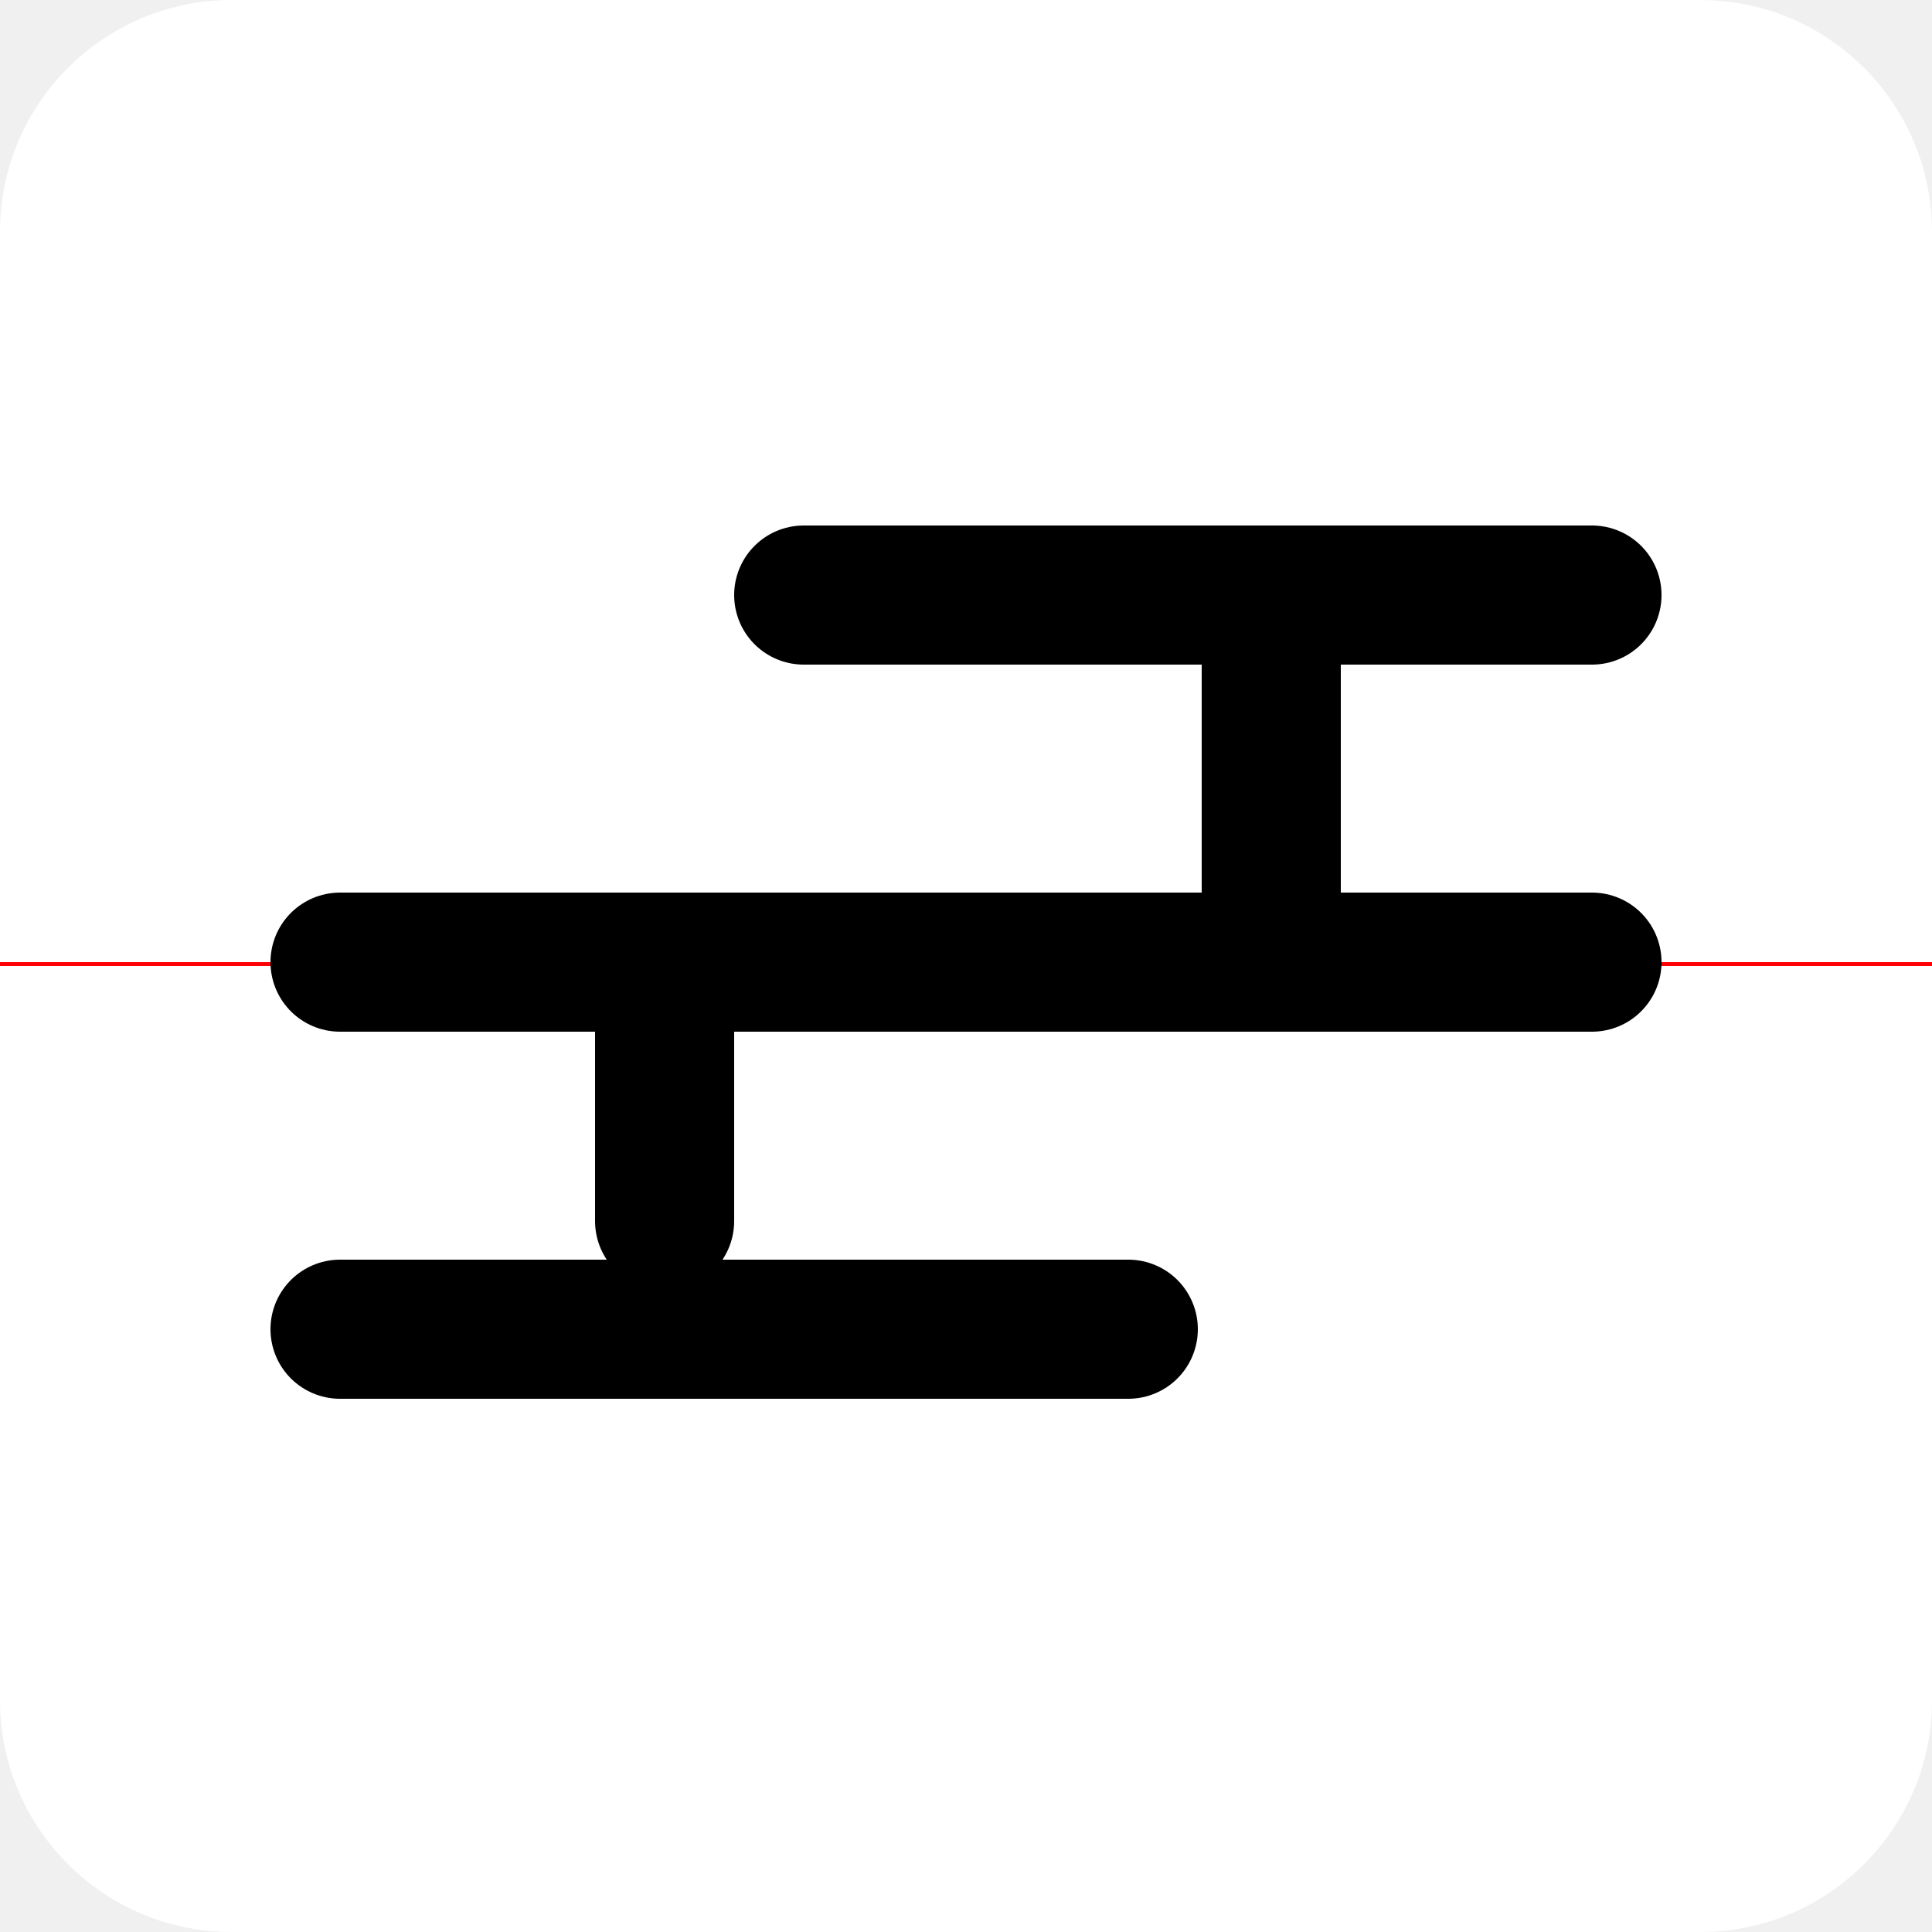
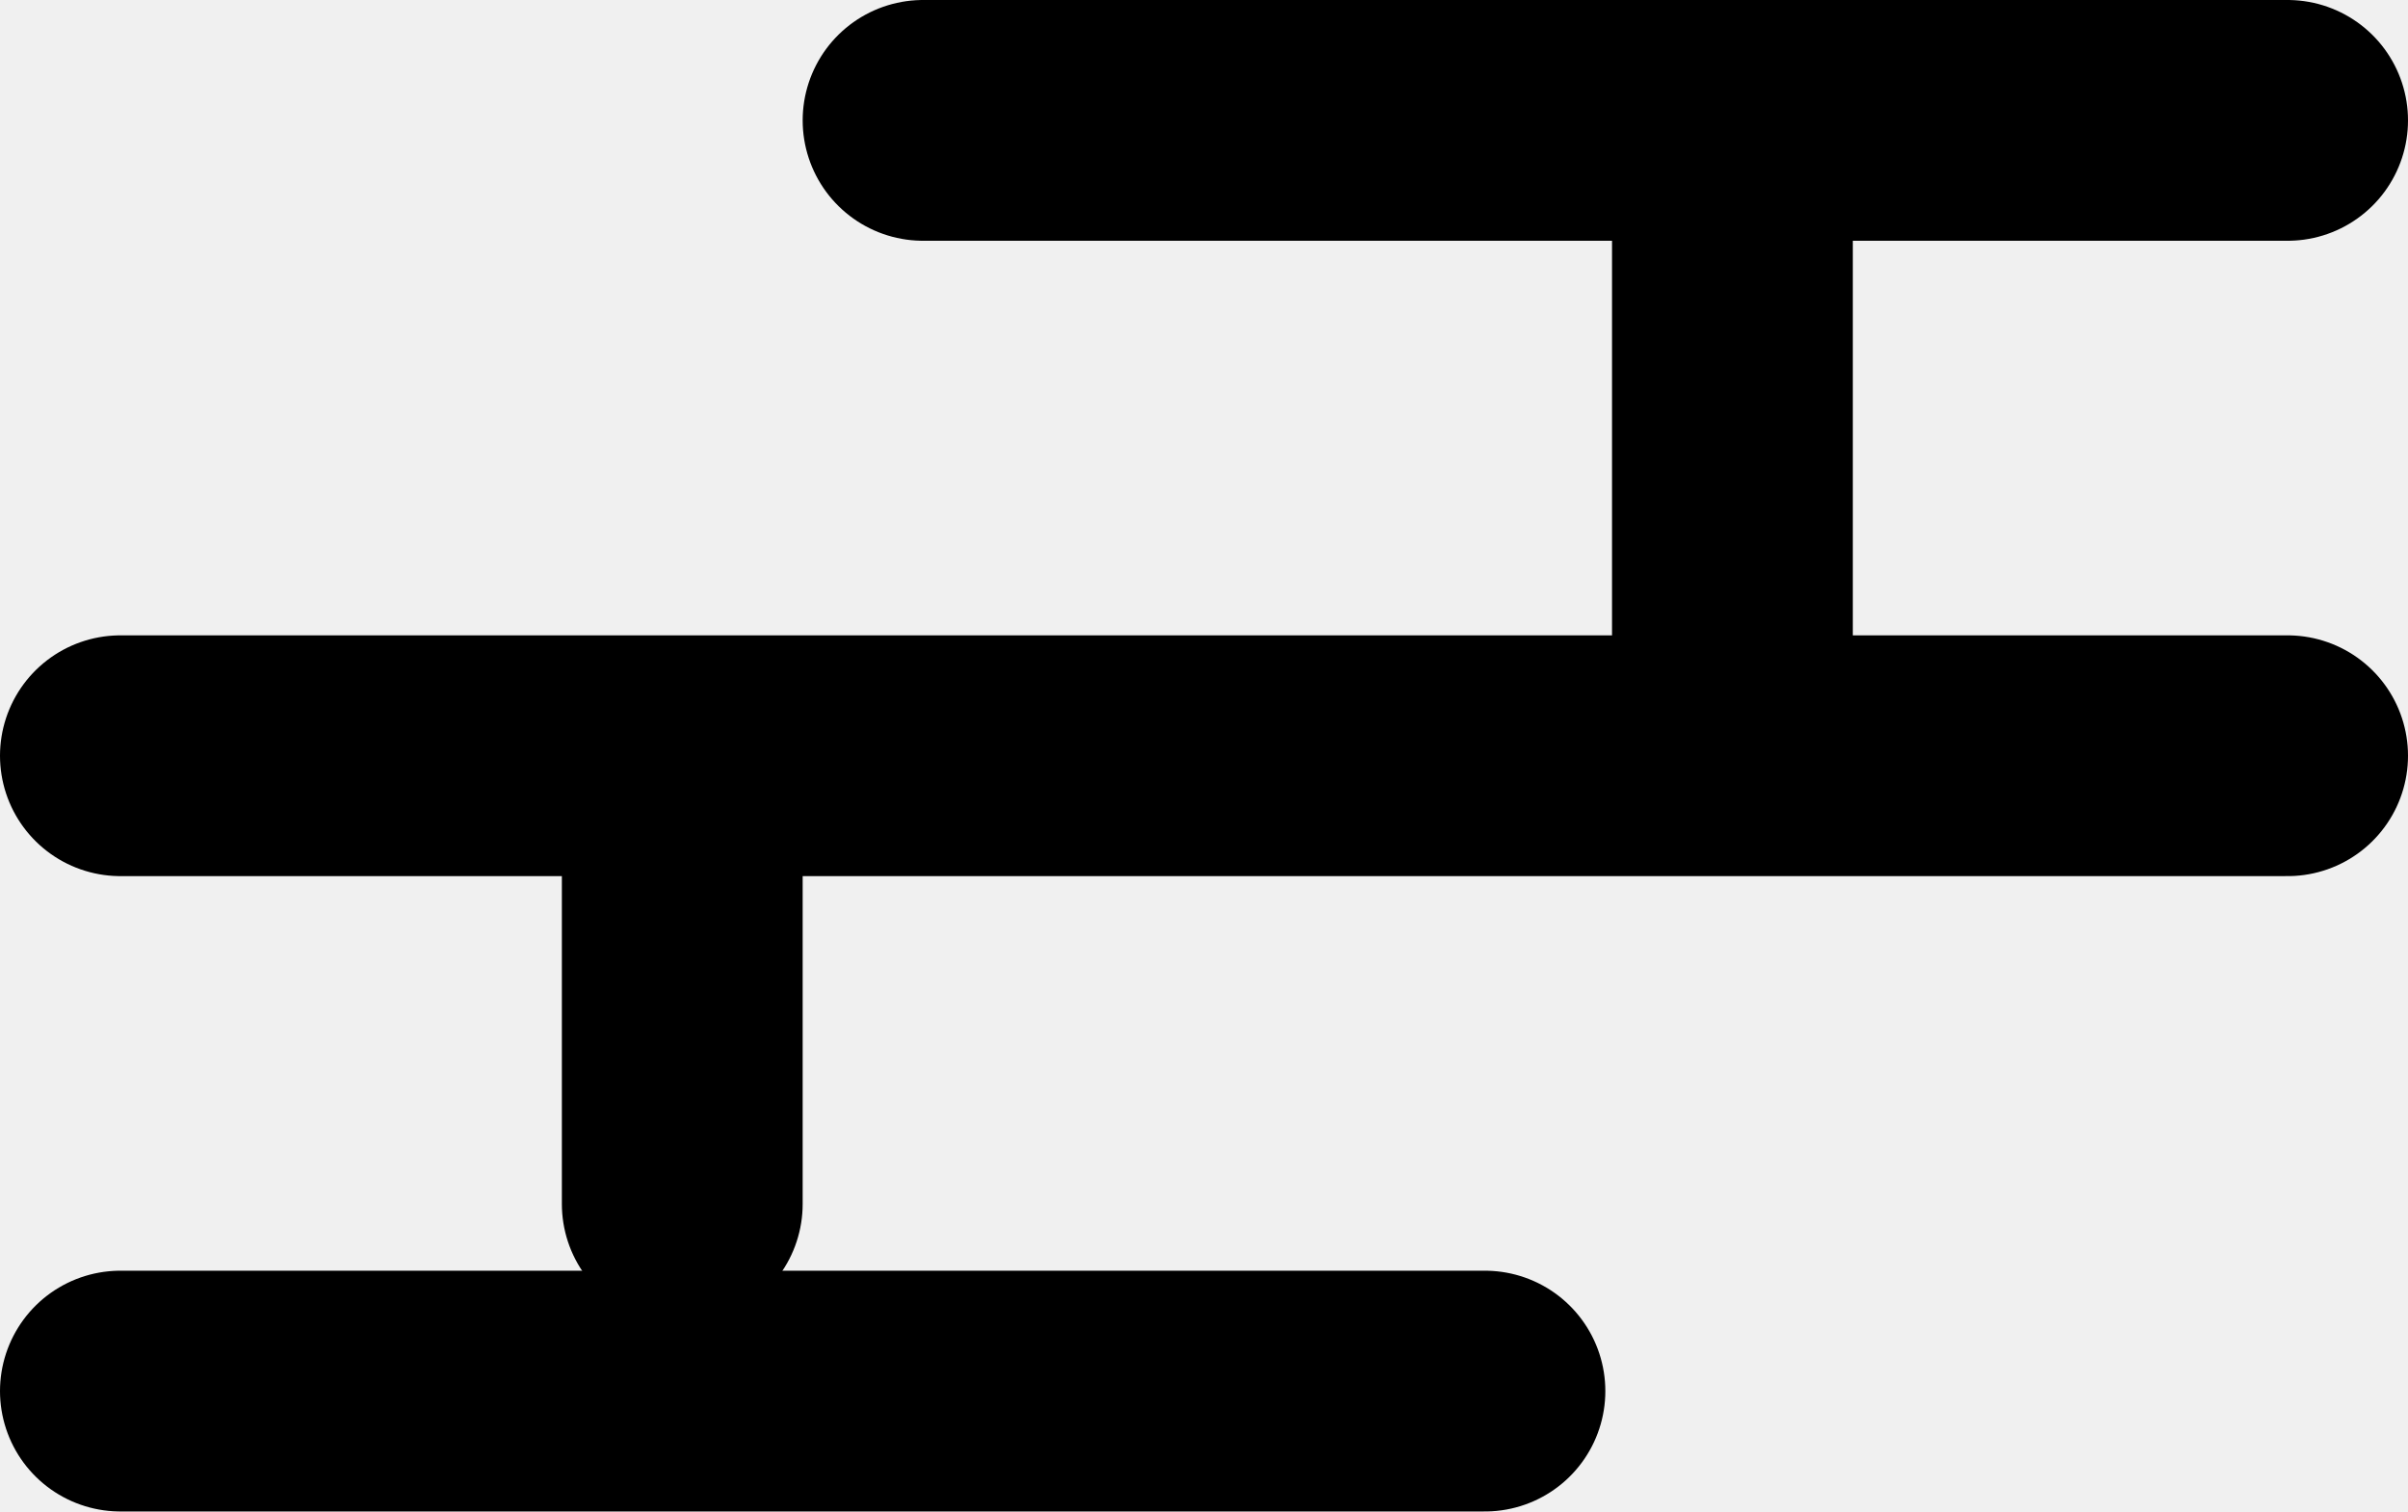
- <svg xmlns="http://www.w3.org/2000/svg" width="500" height="500" viewBox="0 0 500 500" fill="none">
-   <g clip-path="url(#clip0_964_54)">
-     <rect width="500" height="500" rx="60" fill="white" />
-     <line y1="249.5" x2="500.016" y2="249.5" stroke="#FF0004" />
-     <line x1="88" y1="249" x2="412" y2="249" stroke="black" stroke-width="36" stroke-linecap="round" />
-     <line x1="208" y1="154" x2="412" y2="154" stroke="black" stroke-width="36" stroke-linecap="round" />
-     <line x1="329" y1="232.02" x2="329" y2="169" stroke="black" stroke-width="36" stroke-linecap="round" />
-     <line x1="172" y1="316.02" x2="172" y2="253" stroke="black" stroke-width="36" stroke-linecap="round" />
-     <line x1="88" y1="344" x2="292" y2="344" stroke="black" stroke-width="36" stroke-linecap="round" />
-   </g>
-   <defs>
-     <clipPath id="clip0_964_54">
-       <rect width="500" height="500" rx="60" fill="white" />
-     </clipPath>
-   </defs>
+ <svg xmlns="http://www.w3.org/2000/svg" width="360" height="226" viewBox="0 0 360 226" fill="none">
+   <line x1="18" y1="113" x2="342" y2="113" stroke="black" stroke-width="36" stroke-linecap="round" />
+   <line x1="138" y1="18" x2="342" y2="18" stroke="black" stroke-width="36" stroke-linecap="round" />
+   <line x1="259" y1="96.02" x2="259" y2="33" stroke="black" stroke-width="36" stroke-linecap="round" />
+   <line x1="102" y1="180.02" x2="102" y2="117" stroke="black" stroke-width="36" stroke-linecap="round" />
+   <line x1="18" y1="208" x2="222" y2="208" stroke="black" stroke-width="36" stroke-linecap="round" />
</svg>
